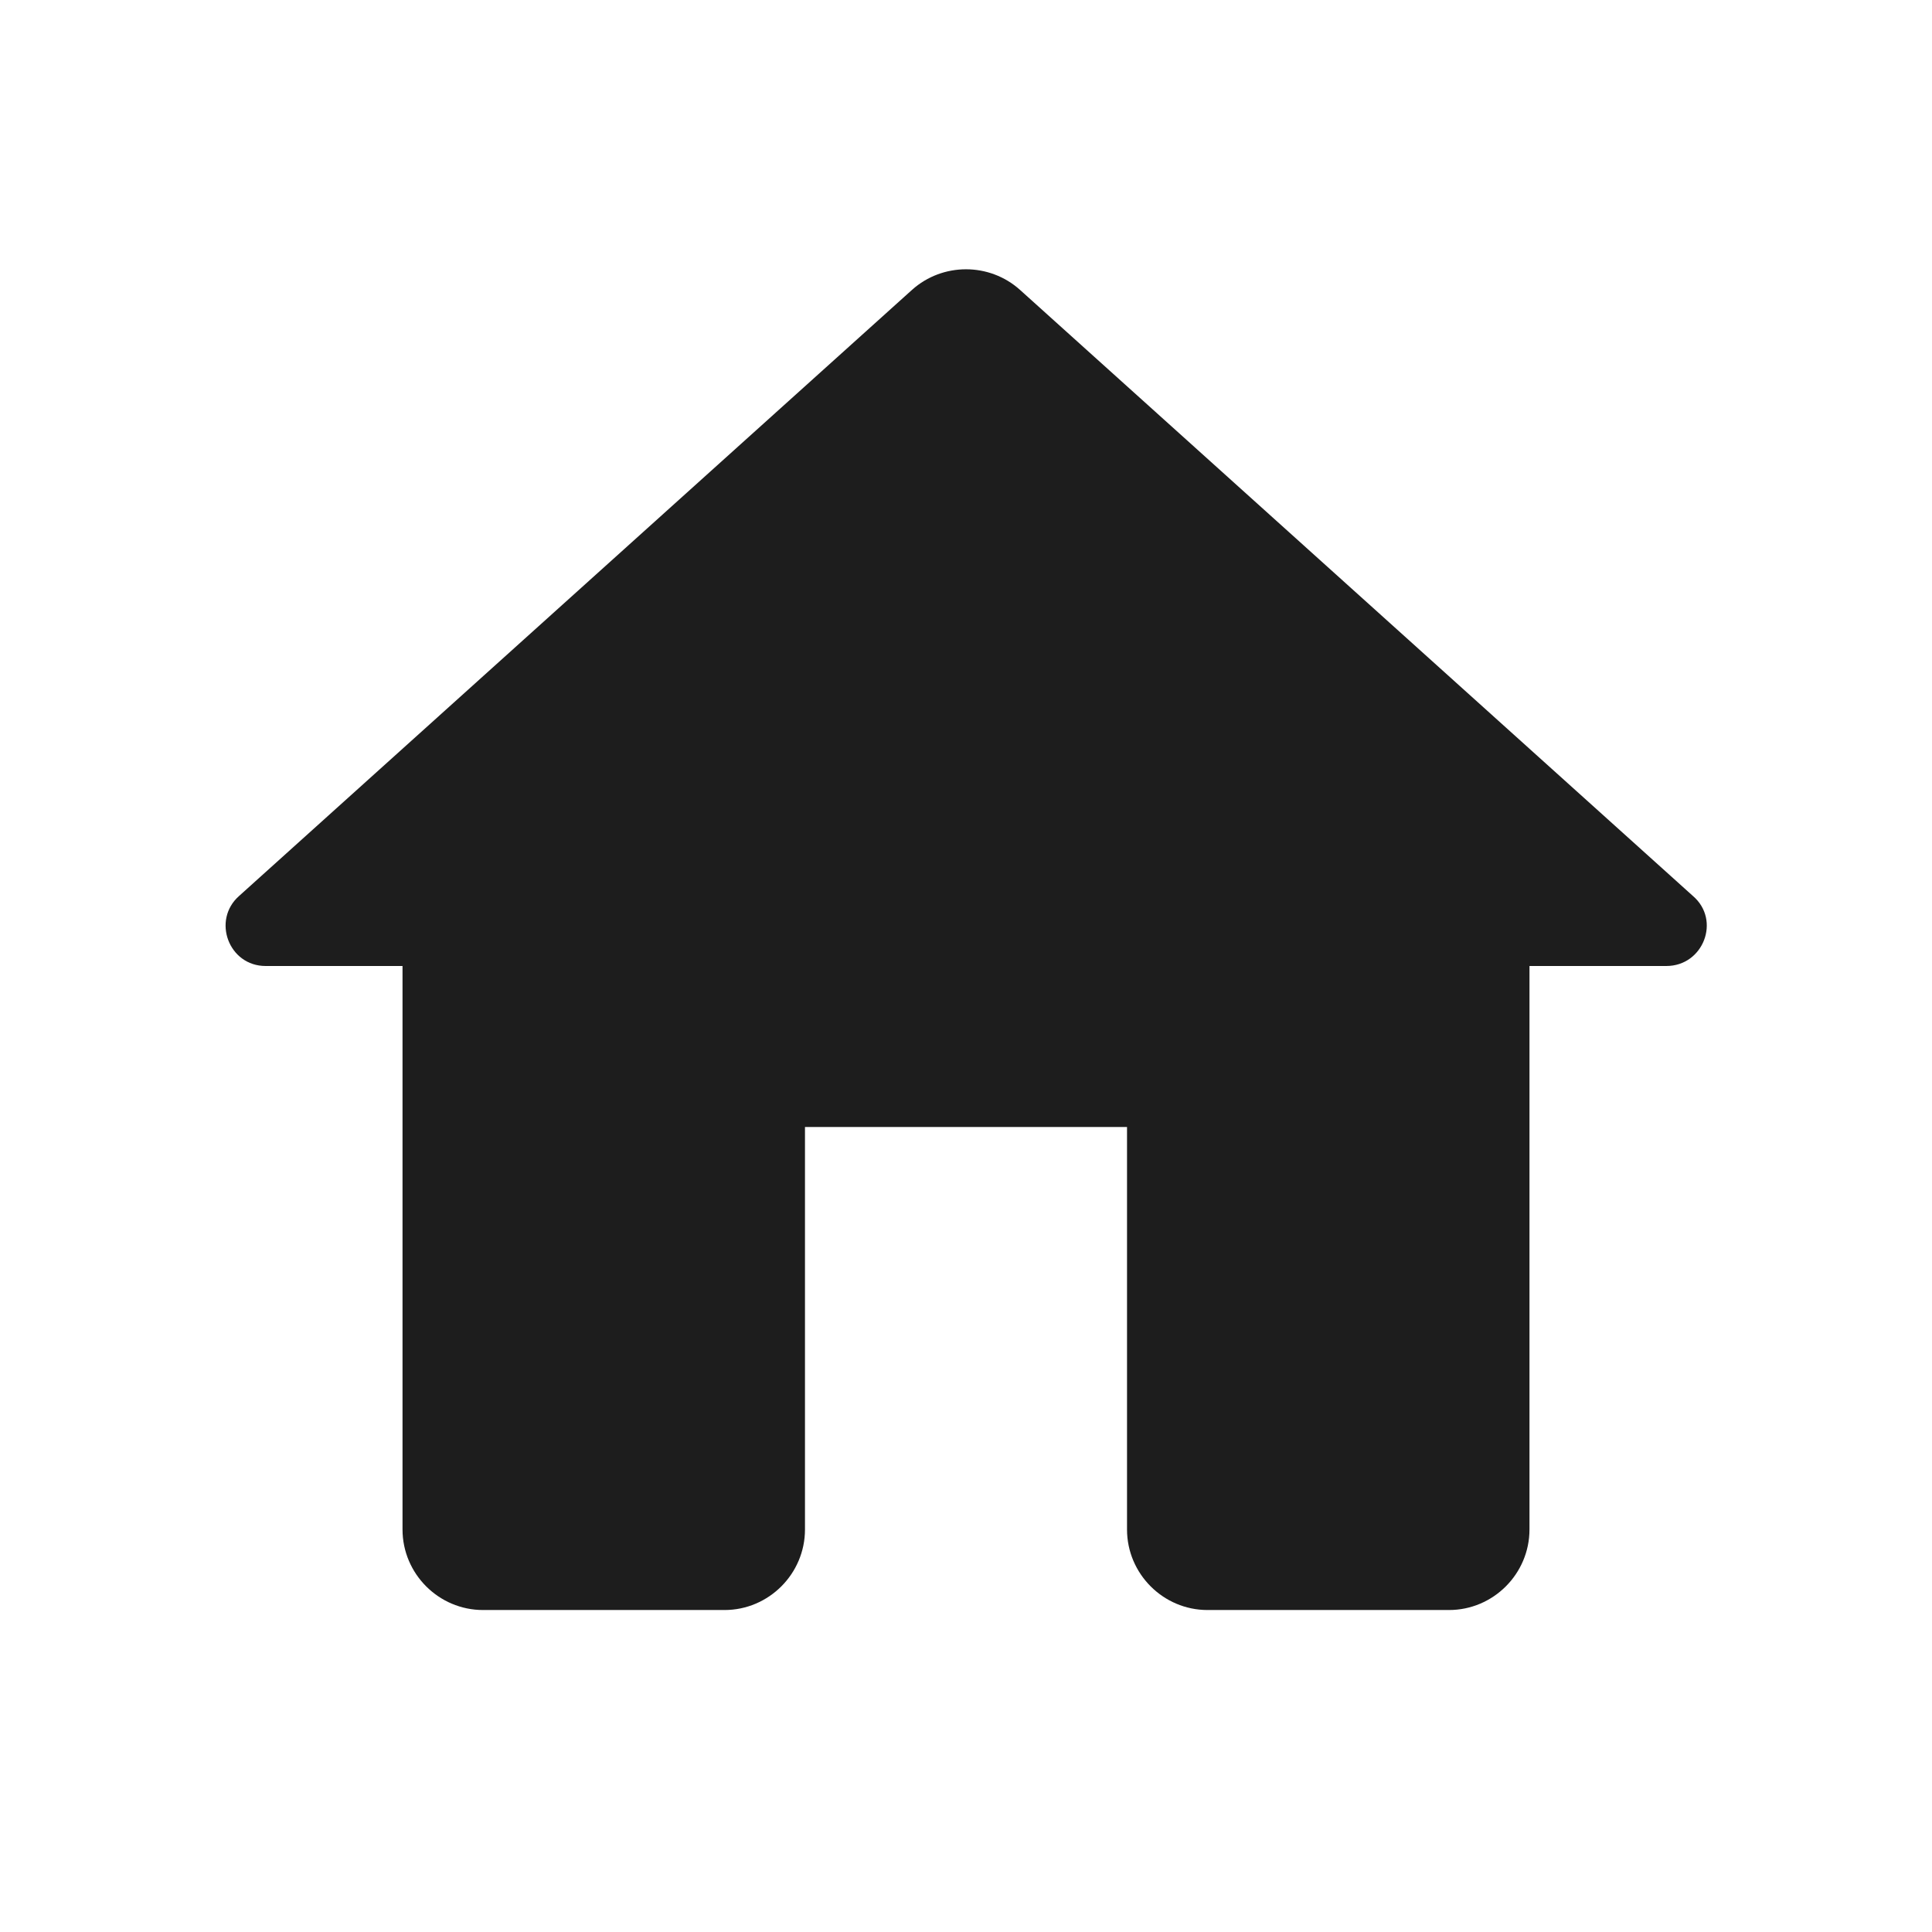
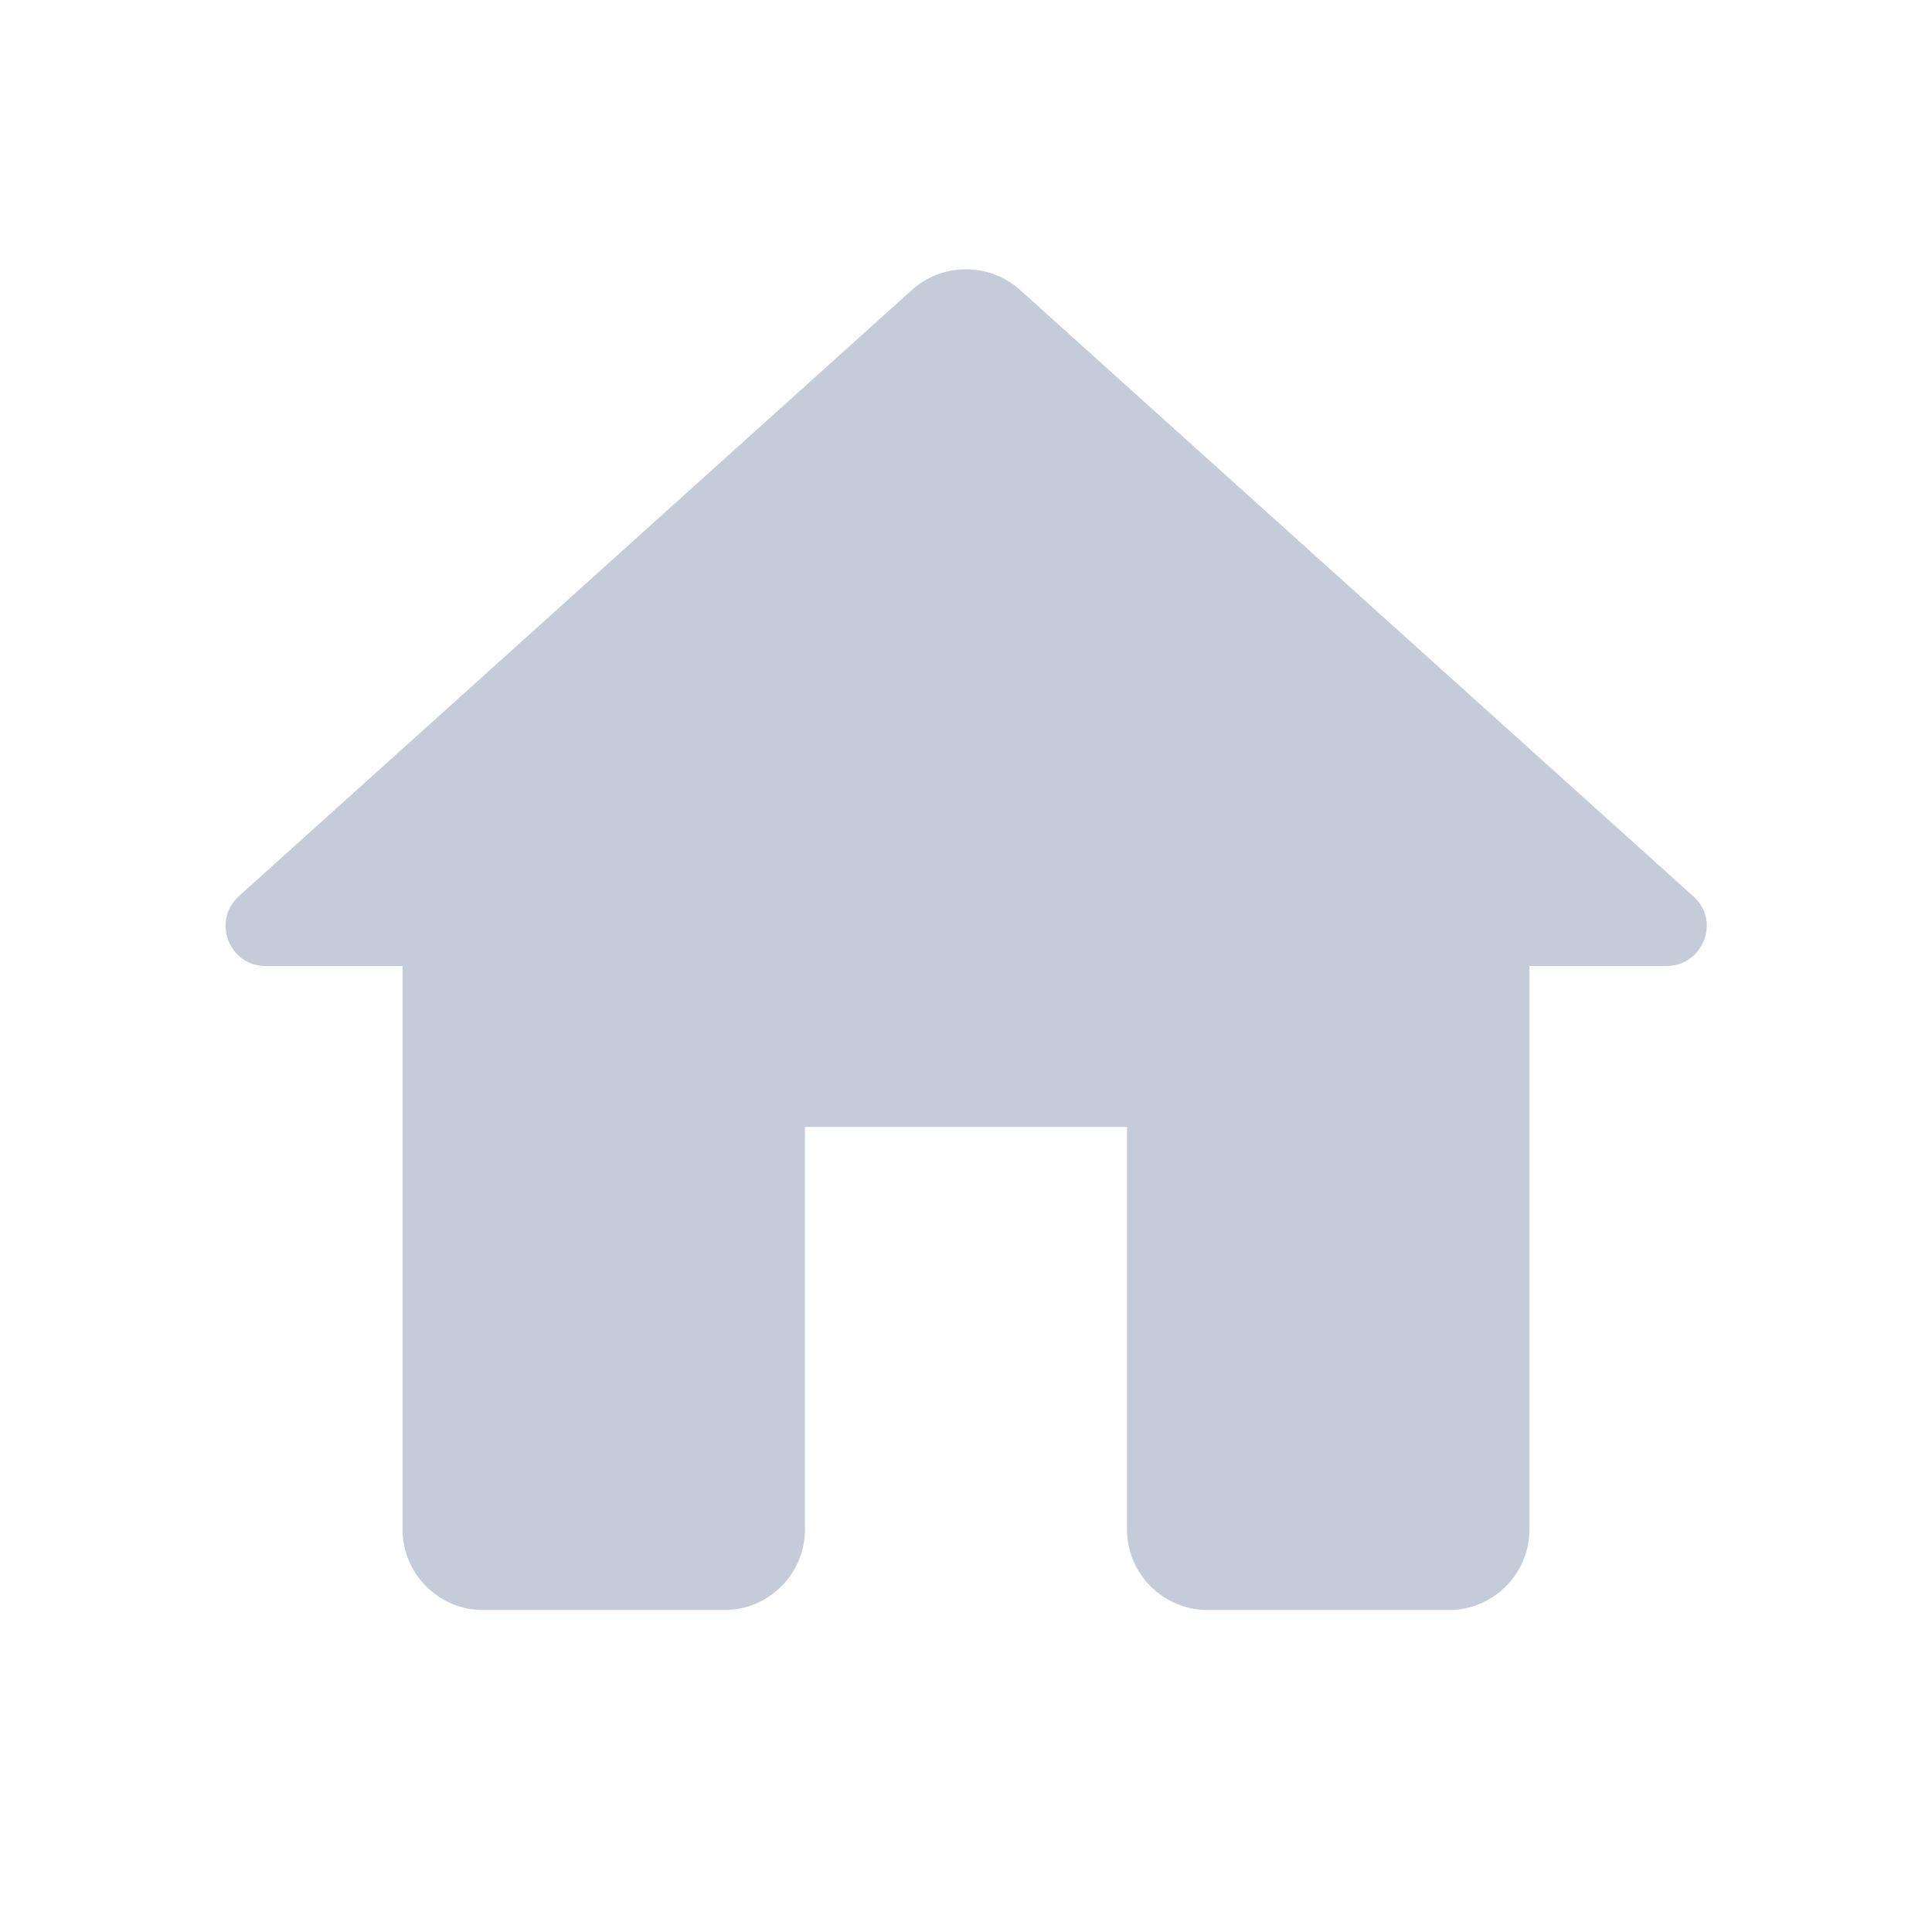
<svg xmlns="http://www.w3.org/2000/svg" preserveAspectRatio="none" overflow="visible" style="display: block;" width="32" height="32" viewBox="0 0 32 32" fill="none">
  <g id="ic:round-home">
-     <path id="Vector" d="M13.333 25.333V18.667H18.667V25.333C18.667 26.067 19.267 26.667 20 26.667H24C24.733 26.667 25.333 26.067 25.333 25.333V16H27.6C28.213 16 28.507 15.24 28.04 14.84L16.893 4.8C16.387 4.347 15.613 4.347 15.107 4.8L3.96 14.84C3.507 15.24 3.787 16 4.4 16H6.667V25.333C6.667 26.067 7.267 26.667 8 26.667H12C12.733 26.667 13.333 26.067 13.333 25.333Z" fill="#1D1D1D" />
+     <path id="Vector" d="M13.333 25.333V18.667H18.667V25.333C18.667 26.067 19.267 26.667 20 26.667H24C24.733 26.667 25.333 26.067 25.333 25.333V16H27.6C28.213 16 28.507 15.24 28.04 14.84L16.893 4.8C16.387 4.347 15.613 4.347 15.107 4.8L3.96 14.84C3.507 15.24 3.787 16 4.4 16H6.667V25.333C6.667 26.067 7.267 26.667 8 26.667H12C12.733 26.667 13.333 26.067 13.333 25.333Z" fill="#C4CCDA" />
  </g>
</svg>
